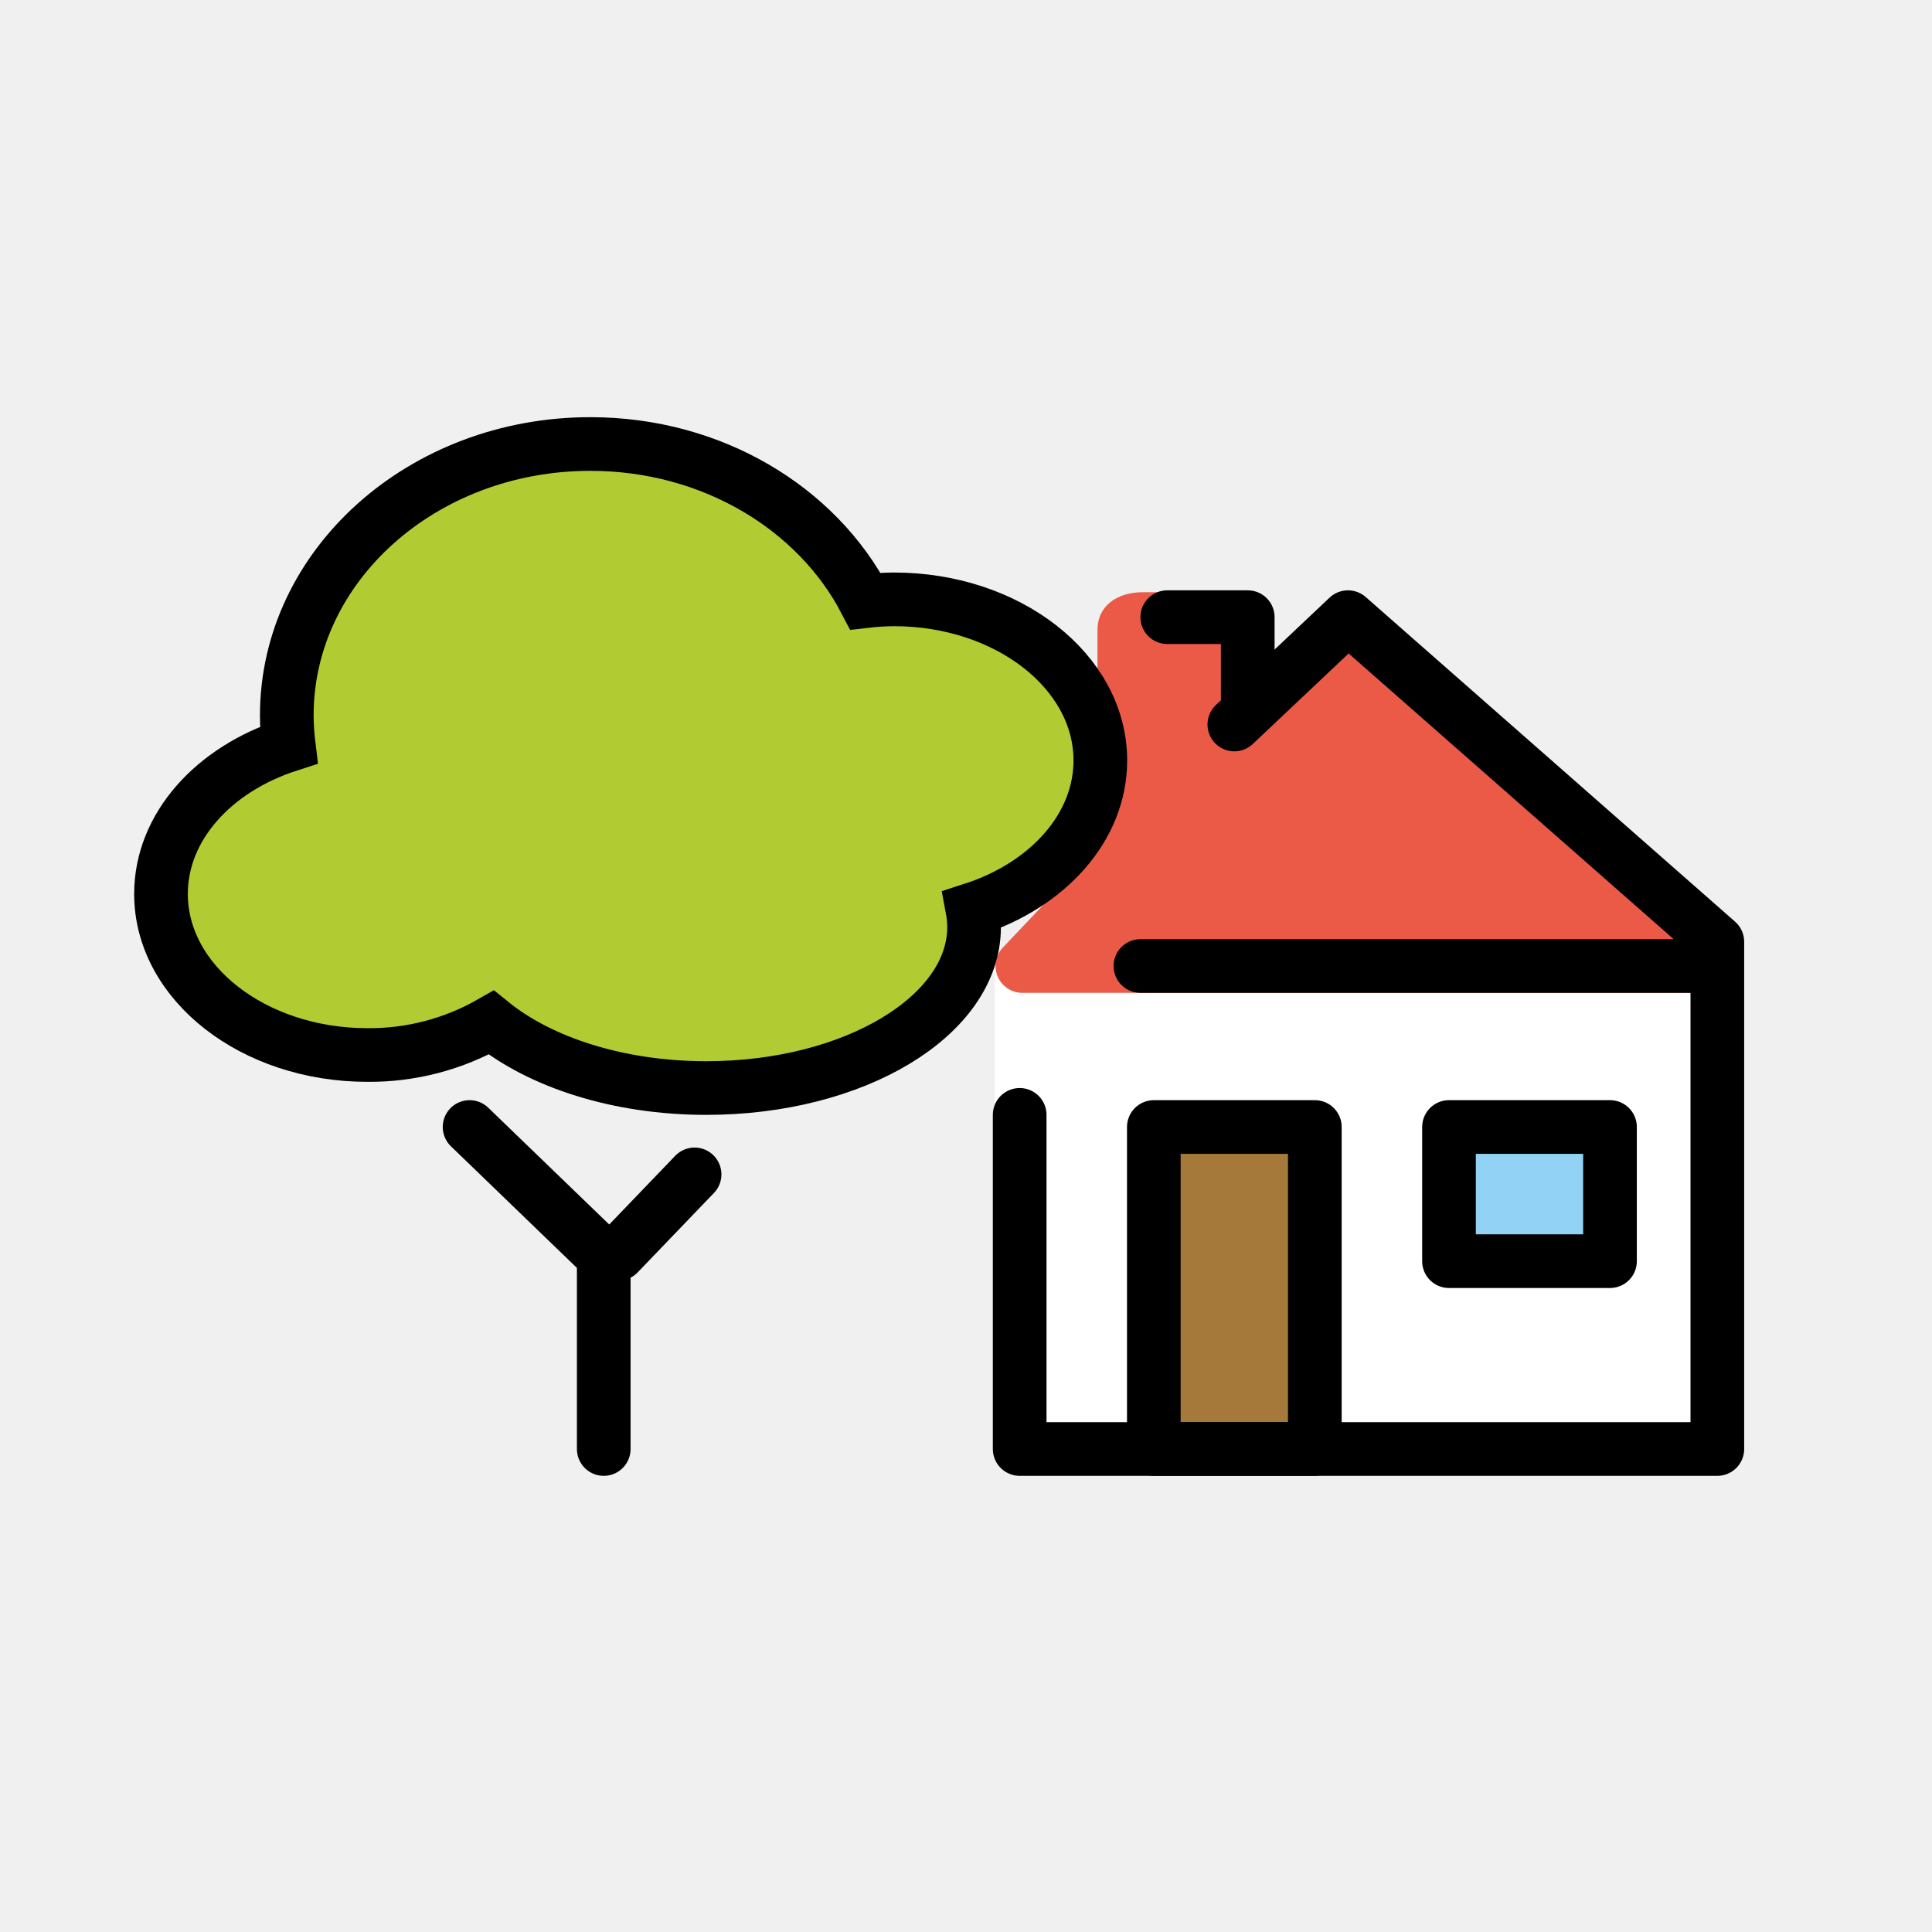
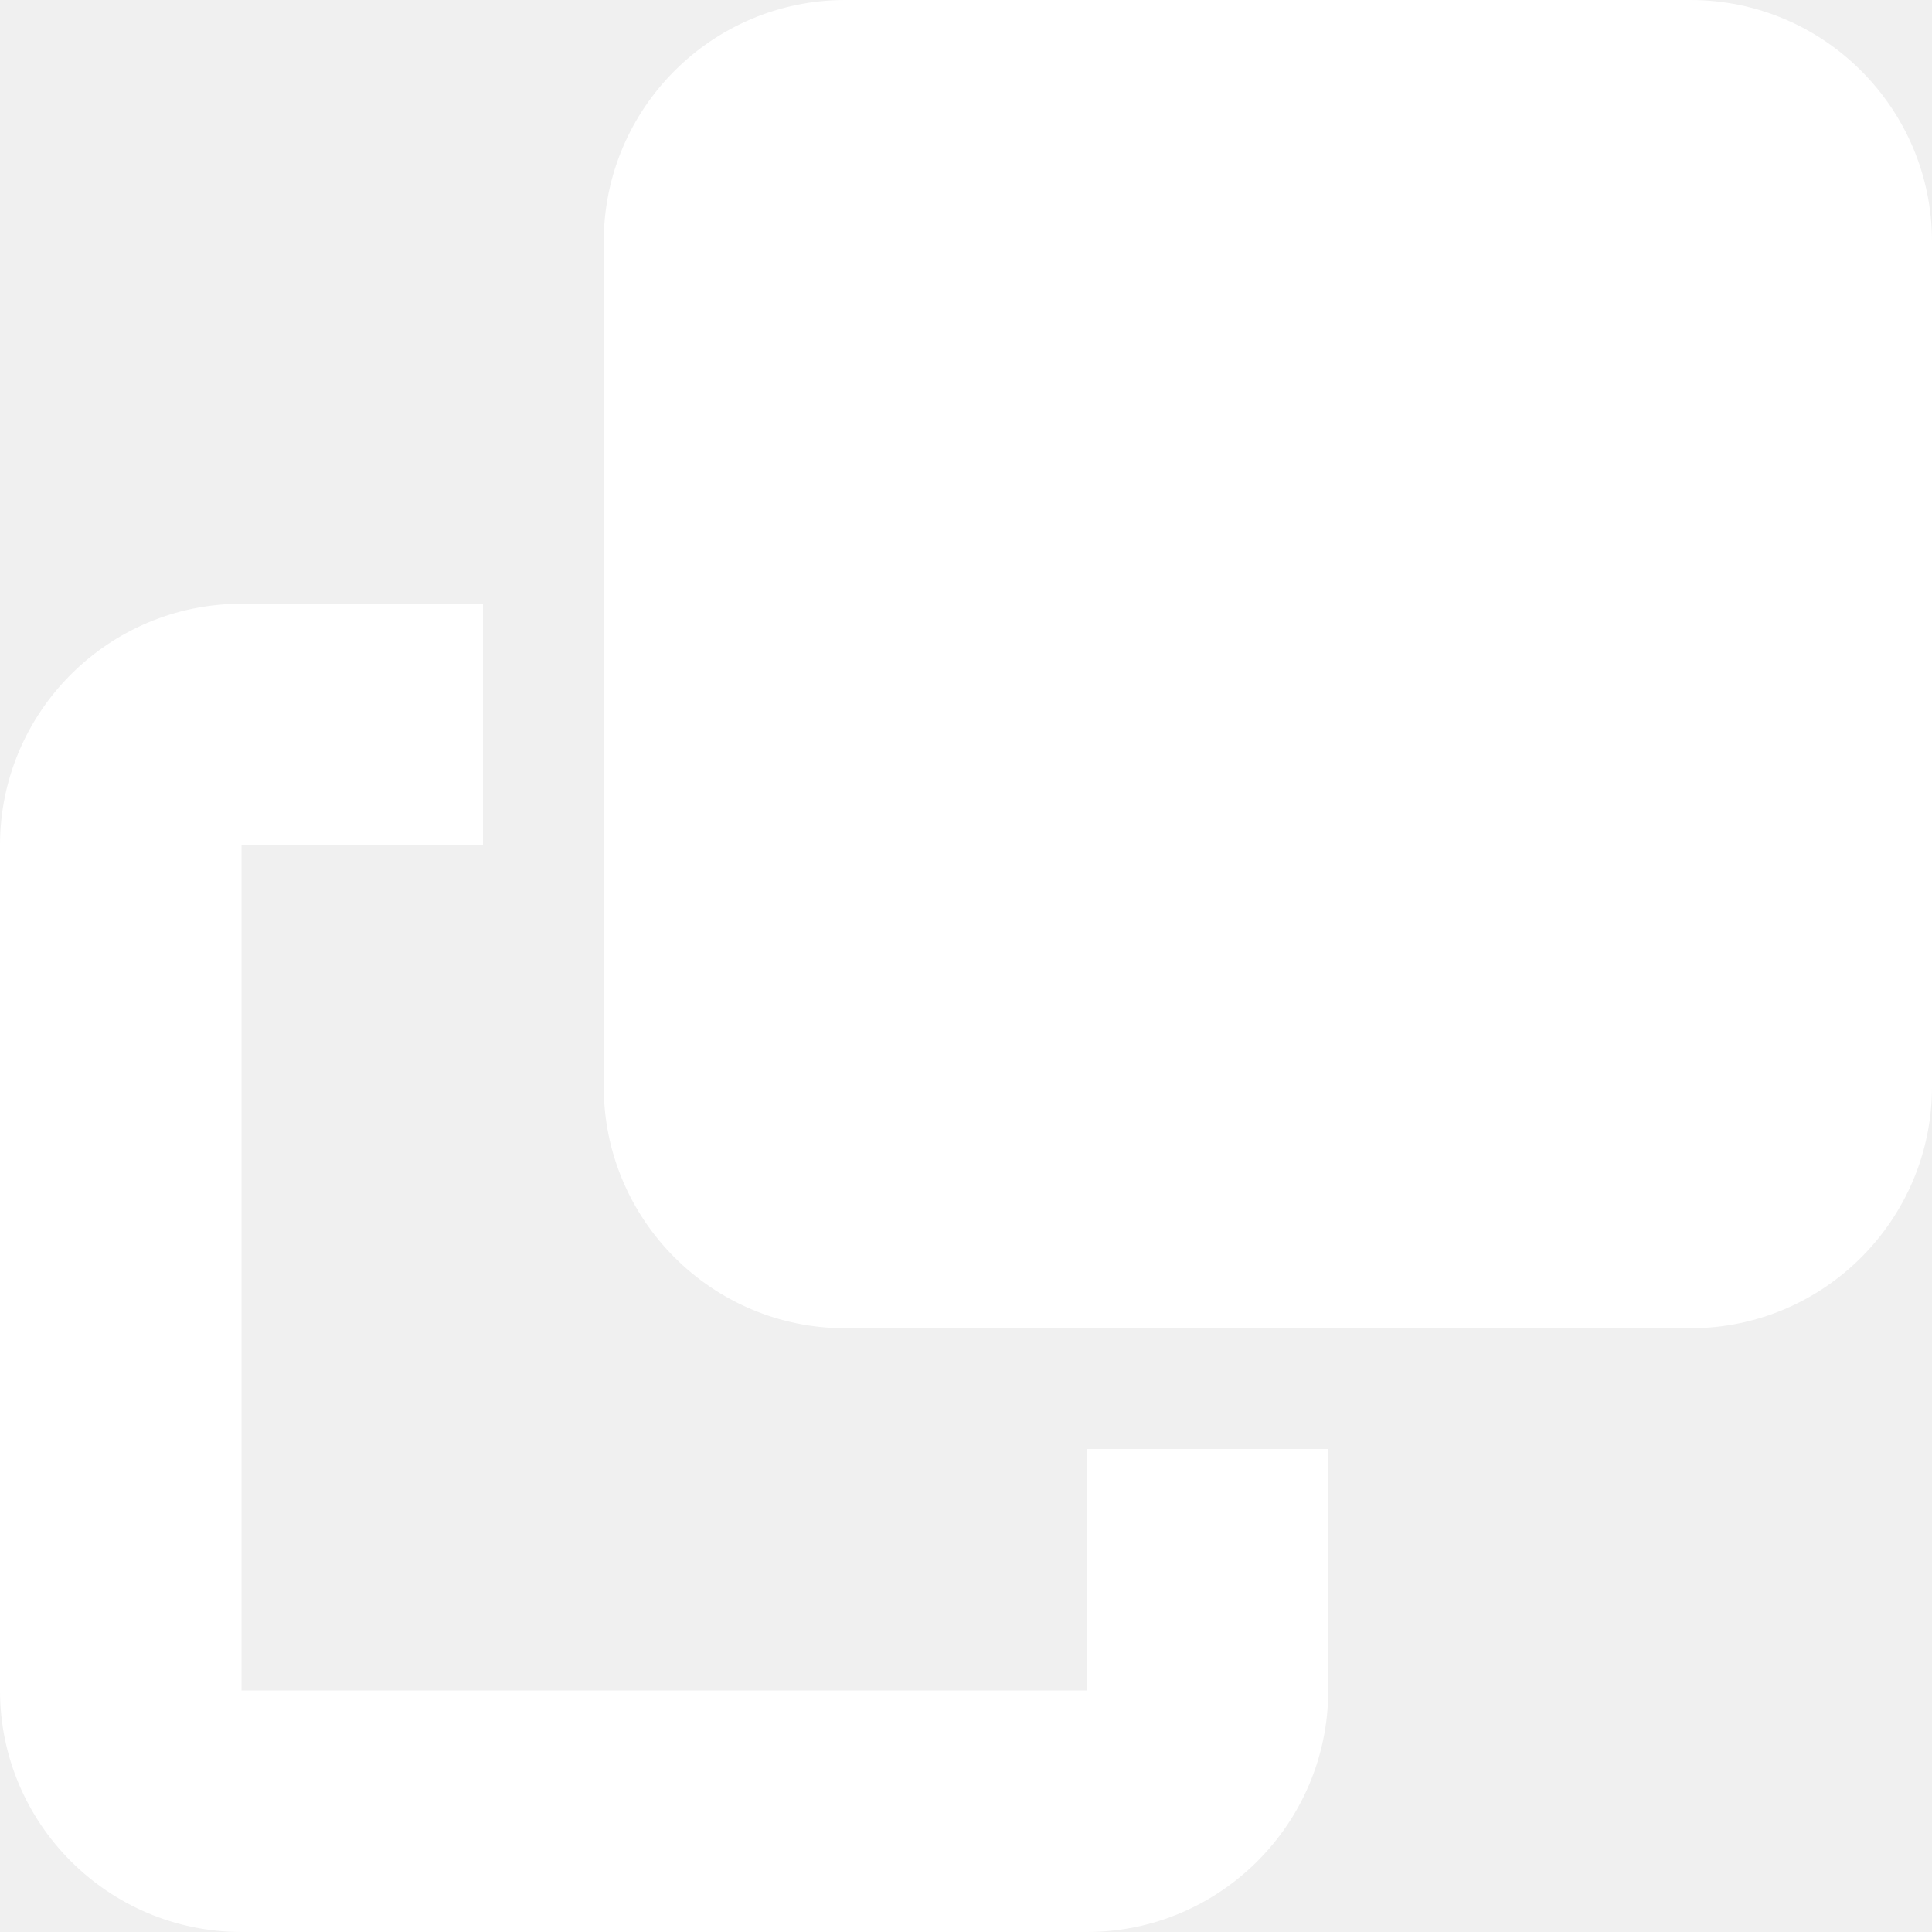
- <svg xmlns="http://www.w3.org/2000/svg" id="emoji" viewBox="0 0 72 72" version="1.1">
-   <g id="color">
-     <rect x="37.075" y="36.053" width="26.884" height="18.114" fill="#FFFFFF" />
-     <polygon fill="#EA5A47" stroke="#EA5A47" stroke-linecap="round" stroke-linejoin="round" stroke-miterlimit="10" stroke-width="2" points="50.235,23.2 38.1,36 63.5,36" />
-     <path fill="#EA5A47" d="M47.3,26l-6.4,6.059v-8.573c0-0.931,0.755-1.416,1.686-1.416h3.028 c0.931,0,1.686,0.485,1.686,1.416C47.3,23.486,47.3,26,47.3,26z" />
-     <rect x="43" y="42" width="6" height="12" fill="#A57939" />
-     <rect x="54" y="42" width="6" height="5" fill="#92D3F5" />
-     <path fill="#B1CC33" d="M41.006,28.339c0-3.312-3.445-6.003-7.694-6.003c-0.355,0.003-0.71,0.025-1.062,0.066 c-1.8-3.455-5.707-5.855-10.25-5.855c-6.248,0-11.312,4.529-11.312,10.114c0.001,0.369,0.025,0.738,0.07,1.104 C7.966,28.666,6,30.81,6,33.314c0,3.312,3.445,6.003,7.694,6.003c1.615,0.014,3.206-0.402,4.614-1.207 c1.818,1.477,4.726,2.438,8.015,2.438c5.511,0,9.978-2.688,9.978-6.003c-0.001-0.219-0.021-0.438-0.061-0.653 C39.036,32.99,41.006,30.845,41.006,28.339z" />
-   </g>
-   <g id="hair" />
-   <g id="skin" />
-   <g id="skin-shadow" />
-   <g id="line">
-     <polyline fill="none" stroke="#000000" stroke-linecap="round" stroke-linejoin="round" stroke-miterlimit="10" stroke-width="2" points="46,27 50.235,23 64,35.098 64,54 38,54 38,41.548" />
-     <rect x="43" y="42" width="6" height="12" fill="none" stroke="#000000" stroke-linecap="round" stroke-linejoin="round" stroke-miterlimit="10" stroke-width="2" />
-     <rect x="54" y="42" width="6" height="5" fill="none" stroke="#000000" stroke-linecap="round" stroke-linejoin="round" stroke-miterlimit="10" stroke-width="2" />
-     <polyline fill="none" stroke="#000000" stroke-linecap="round" stroke-linejoin="round" stroke-miterlimit="10" stroke-width="2" points="43.5,23 46.5,23 46.5,26" />
-     <path fill="none" stroke="#000000" stroke-miterlimit="10" stroke-width="2" d="M31.245,39.34" />
-     <polyline fill="none" stroke="#000000" stroke-linecap="round" stroke-linejoin="round" stroke-width="2" points="22.5,54 22.5,46.827 17.5,42" />
-     <line x1="23.041" x2="25.885" y1="46.727" y2="43.766" fill="none" stroke="#000000" stroke-linecap="round" stroke-linejoin="round" stroke-width="2" />
-     <path fill="none" stroke="#000000" stroke-linecap="round" stroke-miterlimit="10" stroke-width="2" d="M41.006,28.339 c0-3.312-3.445-6.003-7.694-6.003c-0.355,0.003-0.71,0.025-1.062,0.066c-1.8-3.455-5.707-5.855-10.25-5.855 c-6.248,0-11.312,4.529-11.312,10.114c0.001,0.369,0.025,0.738,0.07,1.104C7.966,28.666,6,30.81,6,33.314 c0,3.312,3.445,6.003,7.694,6.003c1.615,0.014,3.206-0.402,4.614-1.207c1.818,1.477,4.726,2.438,8.015,2.438 c5.511,0,9.978-2.688,9.978-6.003c-0.001-0.219-0.021-0.438-0.061-0.653 C39.036,32.99,41.006,30.845,41.006,28.339z" />
-     <line x1="63.5" x2="42.5" y1="36" y2="36" fill="none" stroke="#000000" stroke-linecap="round" stroke-linejoin="round" stroke-miterlimit="10" stroke-width="2" />
-   </g>
+ <svg xmlns="http://www.w3.org/2000/svg" height="16" width="16" viewBox="0 0 512 512">
+   <path fill="#ffffff" d="M288 448H64V224h64V160H64c-35.3 0-64 28.7-64 64V448c0 35.3 28.7 64 64 64H288c35.3 0 64-28.7 64-64V384H288v64zm-64-96H448c35.3 0 64-28.7 64-64V64c0-35.3-28.7-64-64-64H224c-35.3 0-64 28.7-64 64V288c0 35.3 28.7 64 64 64z" />
</svg>
